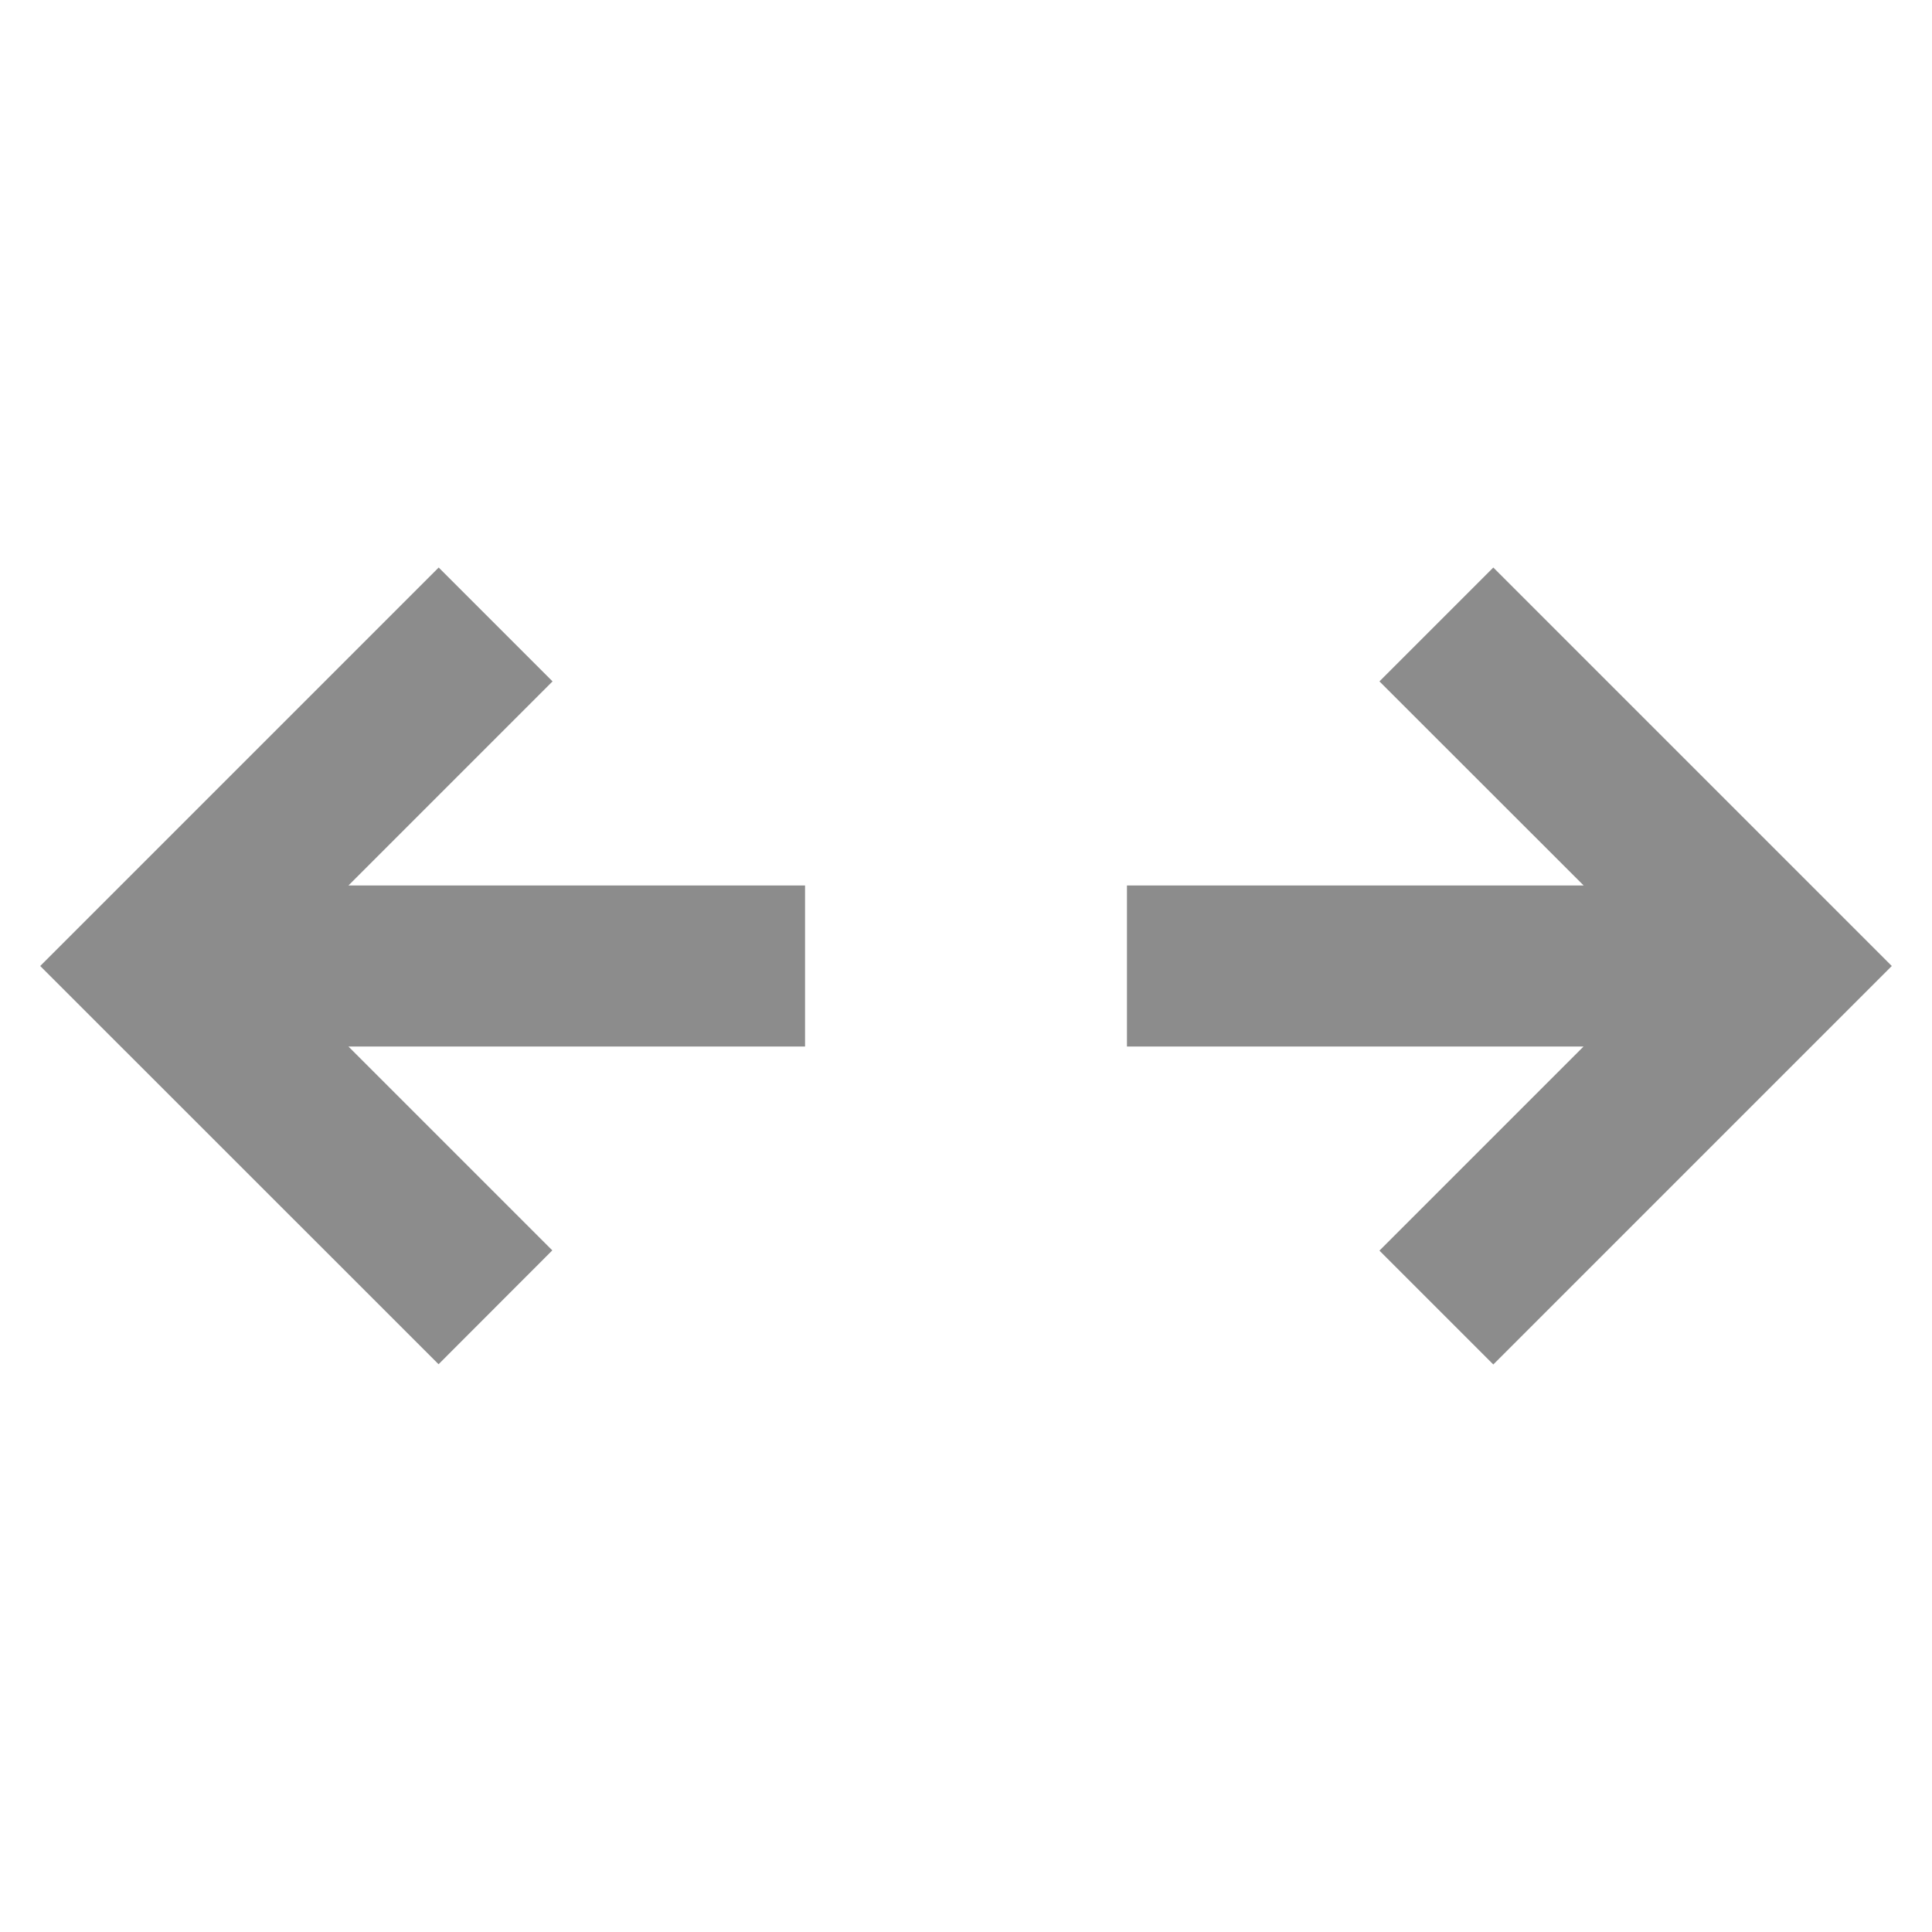
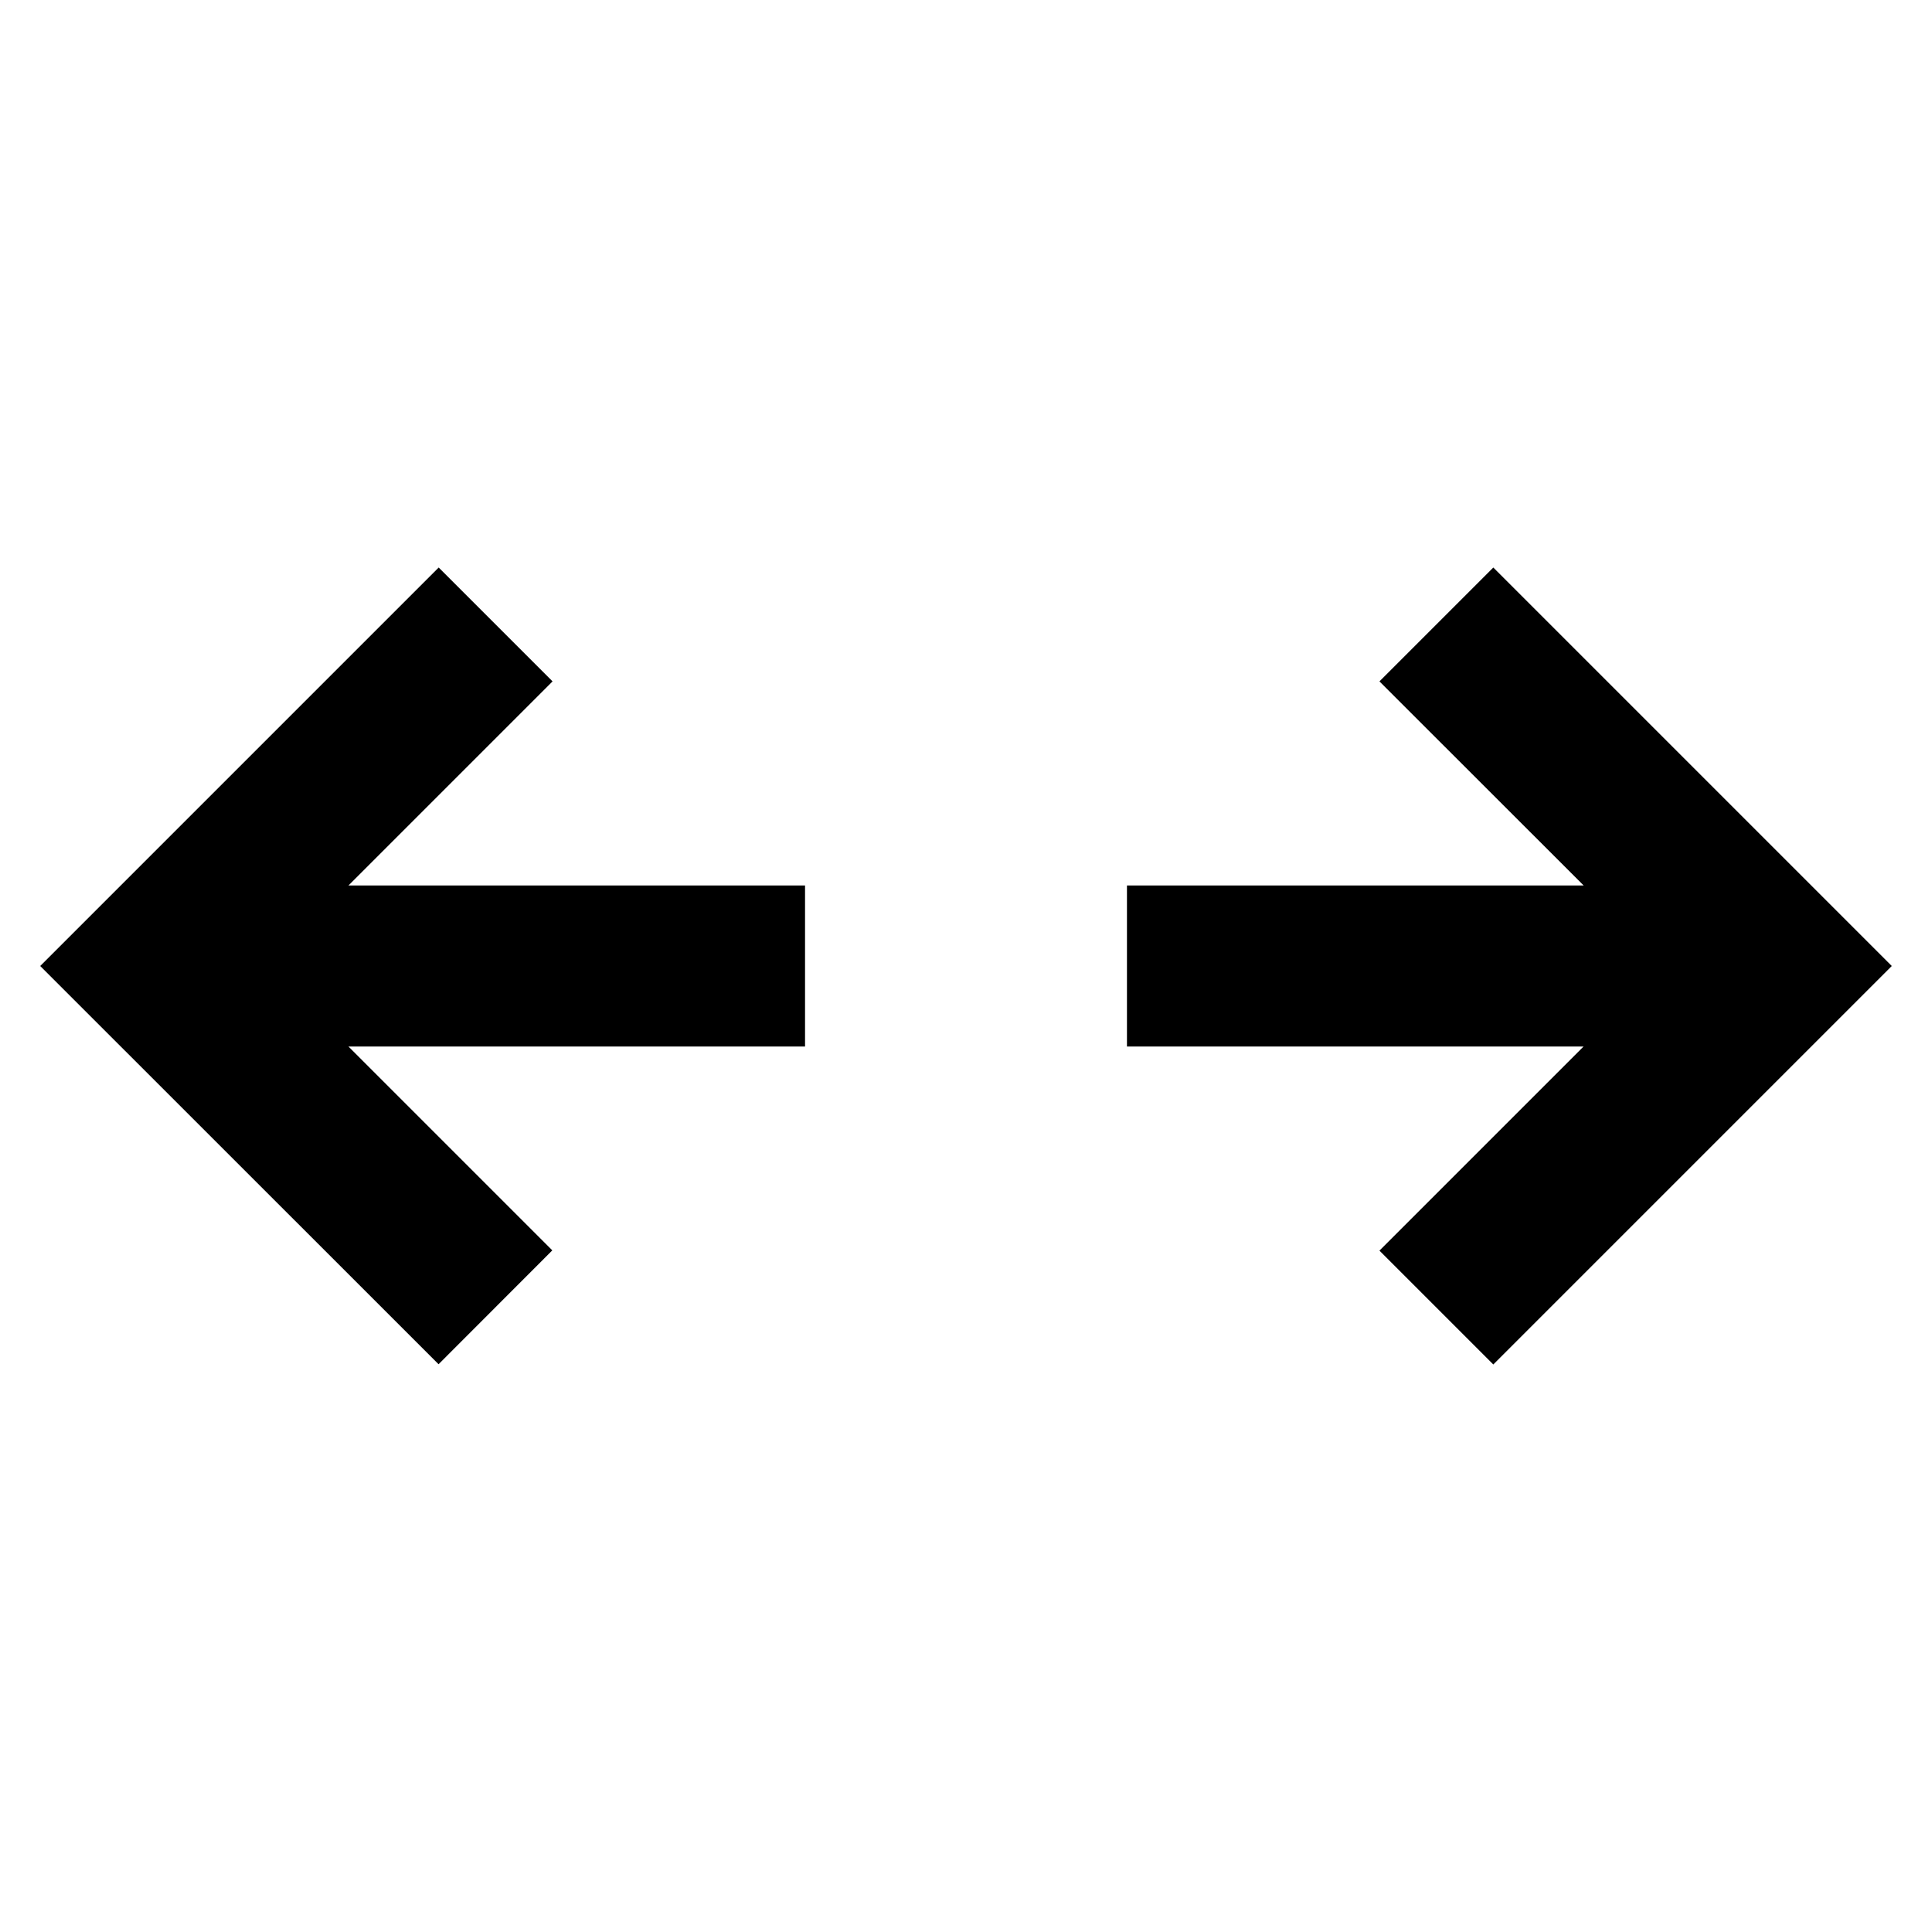
<svg xmlns="http://www.w3.org/2000/svg" width="16" height="16" viewBox="0 0 16 16" fill="none">
  <g id="line/fill=on, direction=Horizontal, unflod/flod=on">
-     <path id="Vector" d="M0.333 8L3.633 4.7L4.576 5.643L2.886 7.333H6.667V8.667H2.886L4.574 10.355L3.632 11.298L0.333 8ZM9.333 8.667H13.114L11.424 10.357L12.367 11.3L15.667 8L12.367 4.7L11.424 5.643L13.115 7.333H9.333V8.667Z" fill="black" fill-opacity="0.45" />
+     <path id="Vector" d="M0.333 8L3.633 4.7L4.576 5.643L2.886 7.333H6.667V8.667H2.886L4.574 10.355L3.632 11.298L0.333 8ZM9.333 8.667H13.114L11.424 10.357L12.367 11.3L15.667 8L12.367 4.7L11.424 5.643L13.115 7.333H9.333V8.667Z" fill="black" />
  </g>
</svg>
